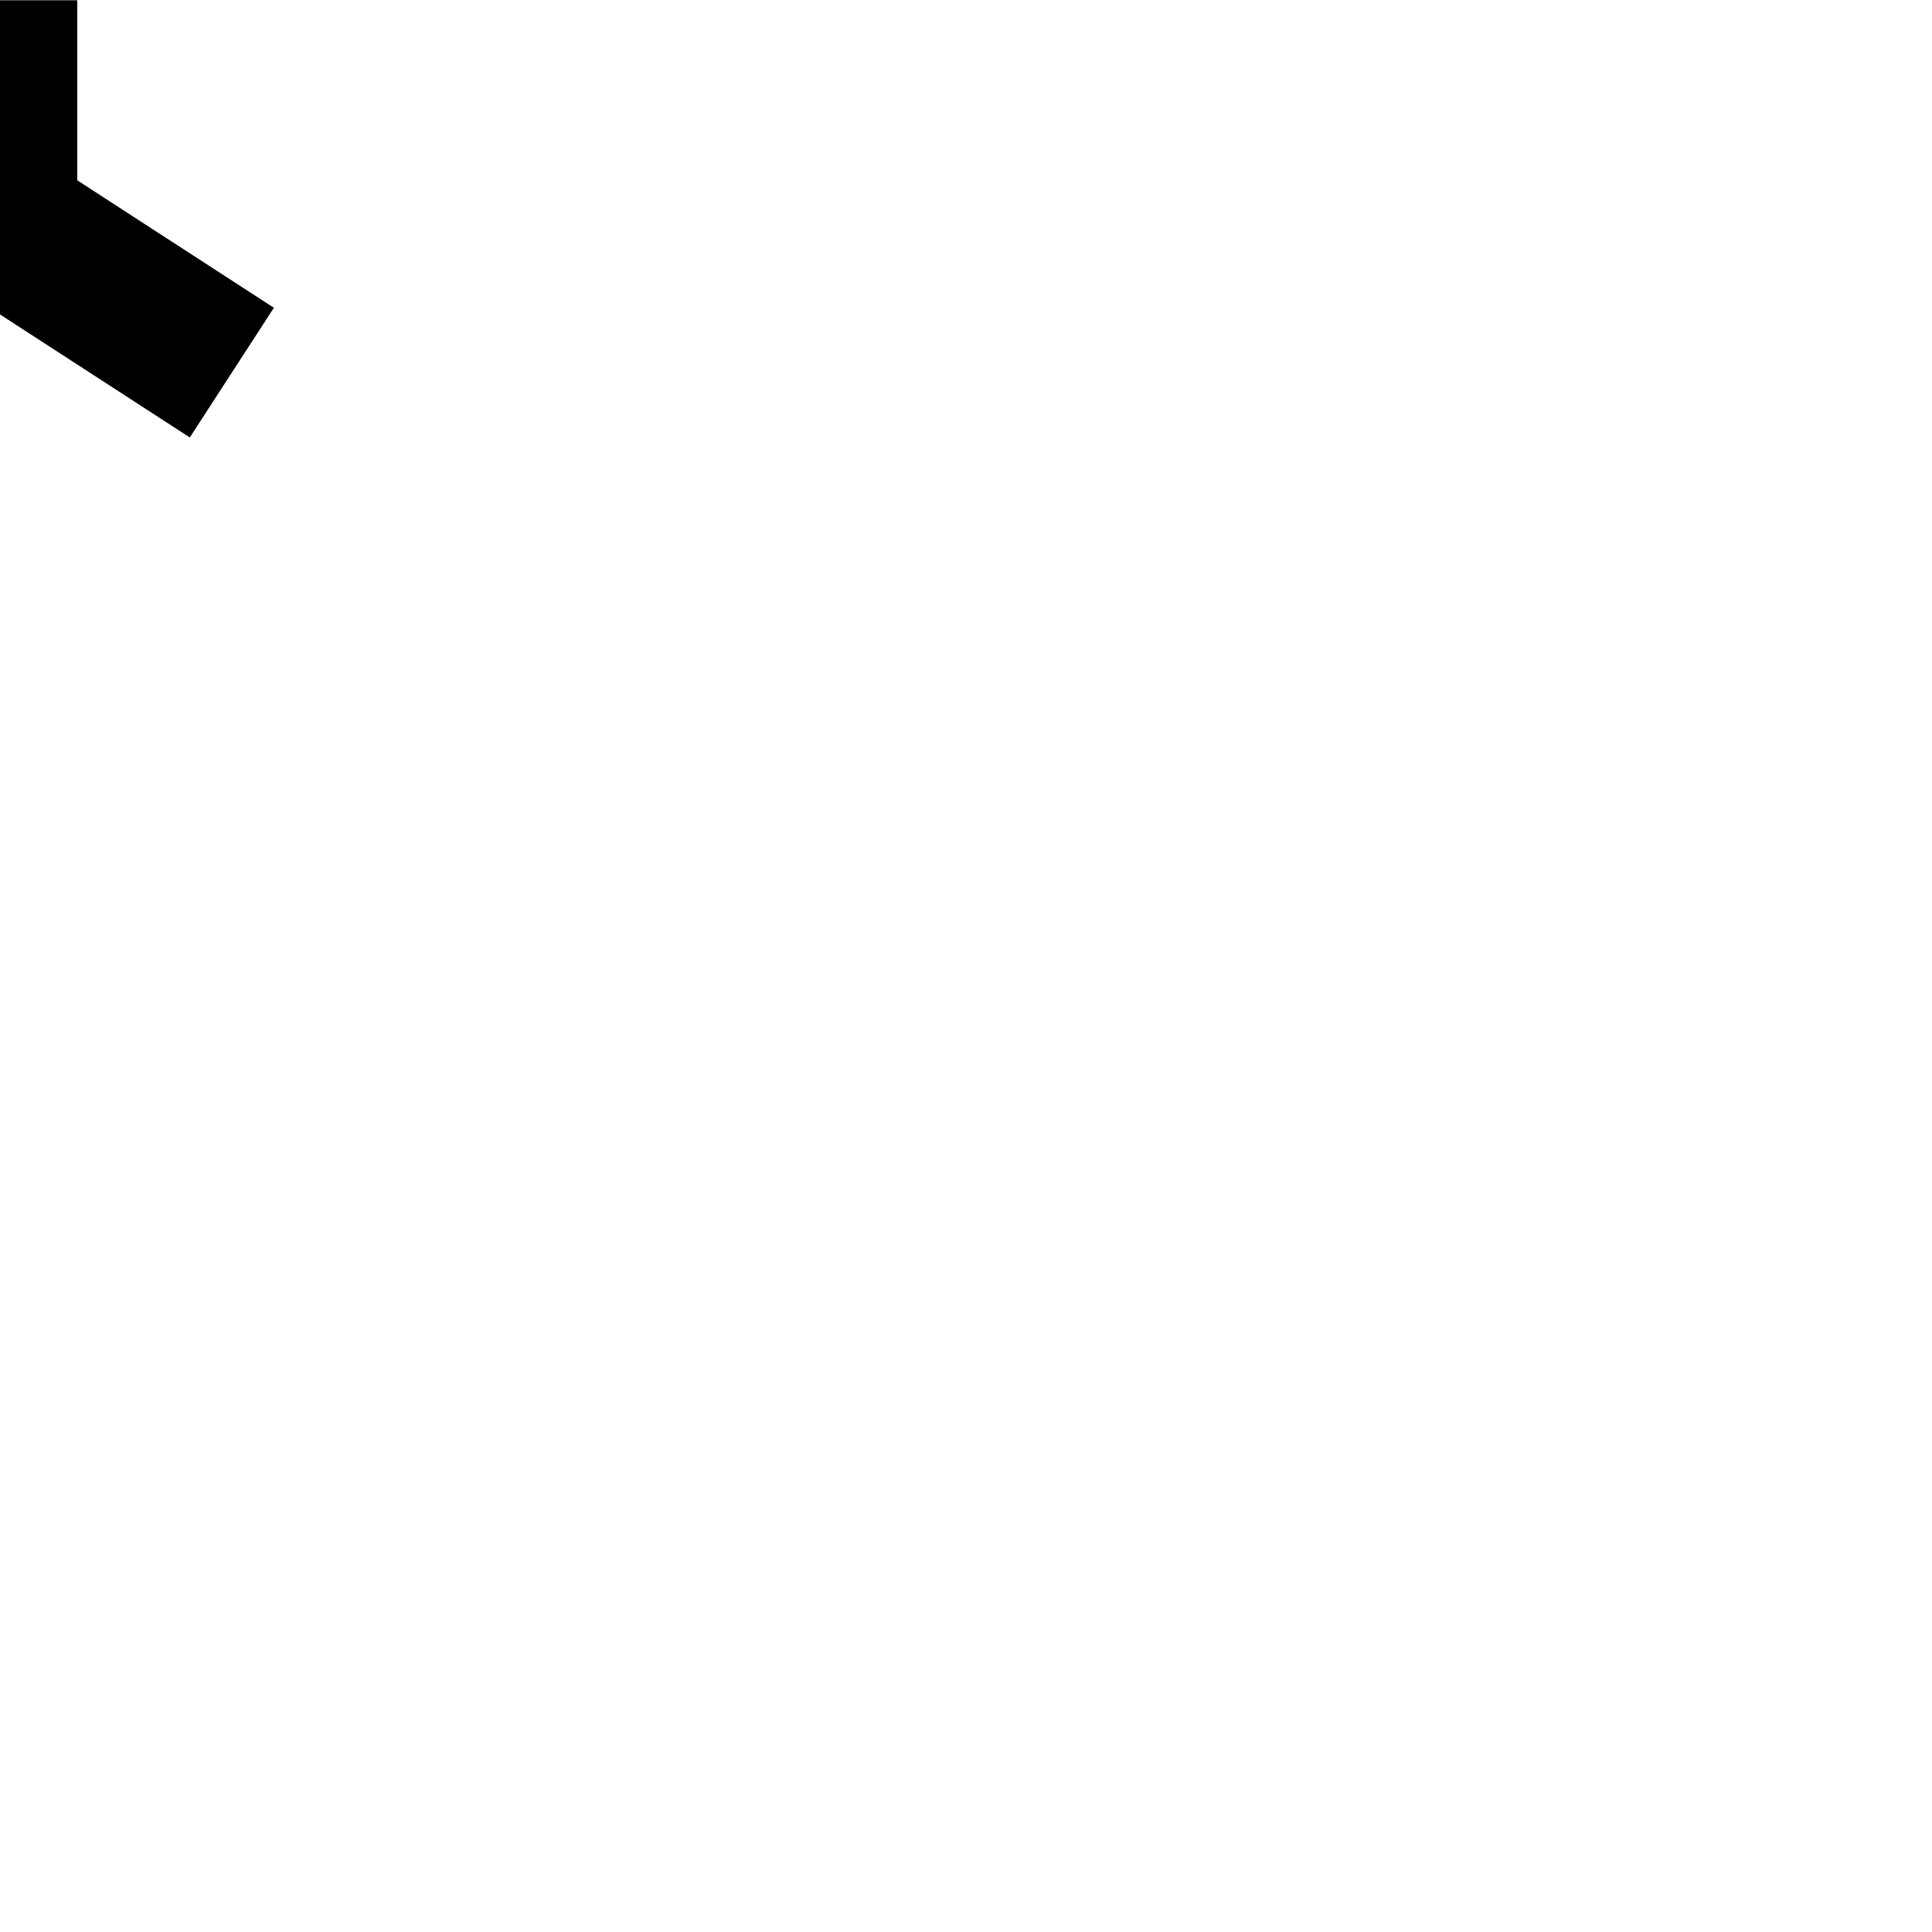
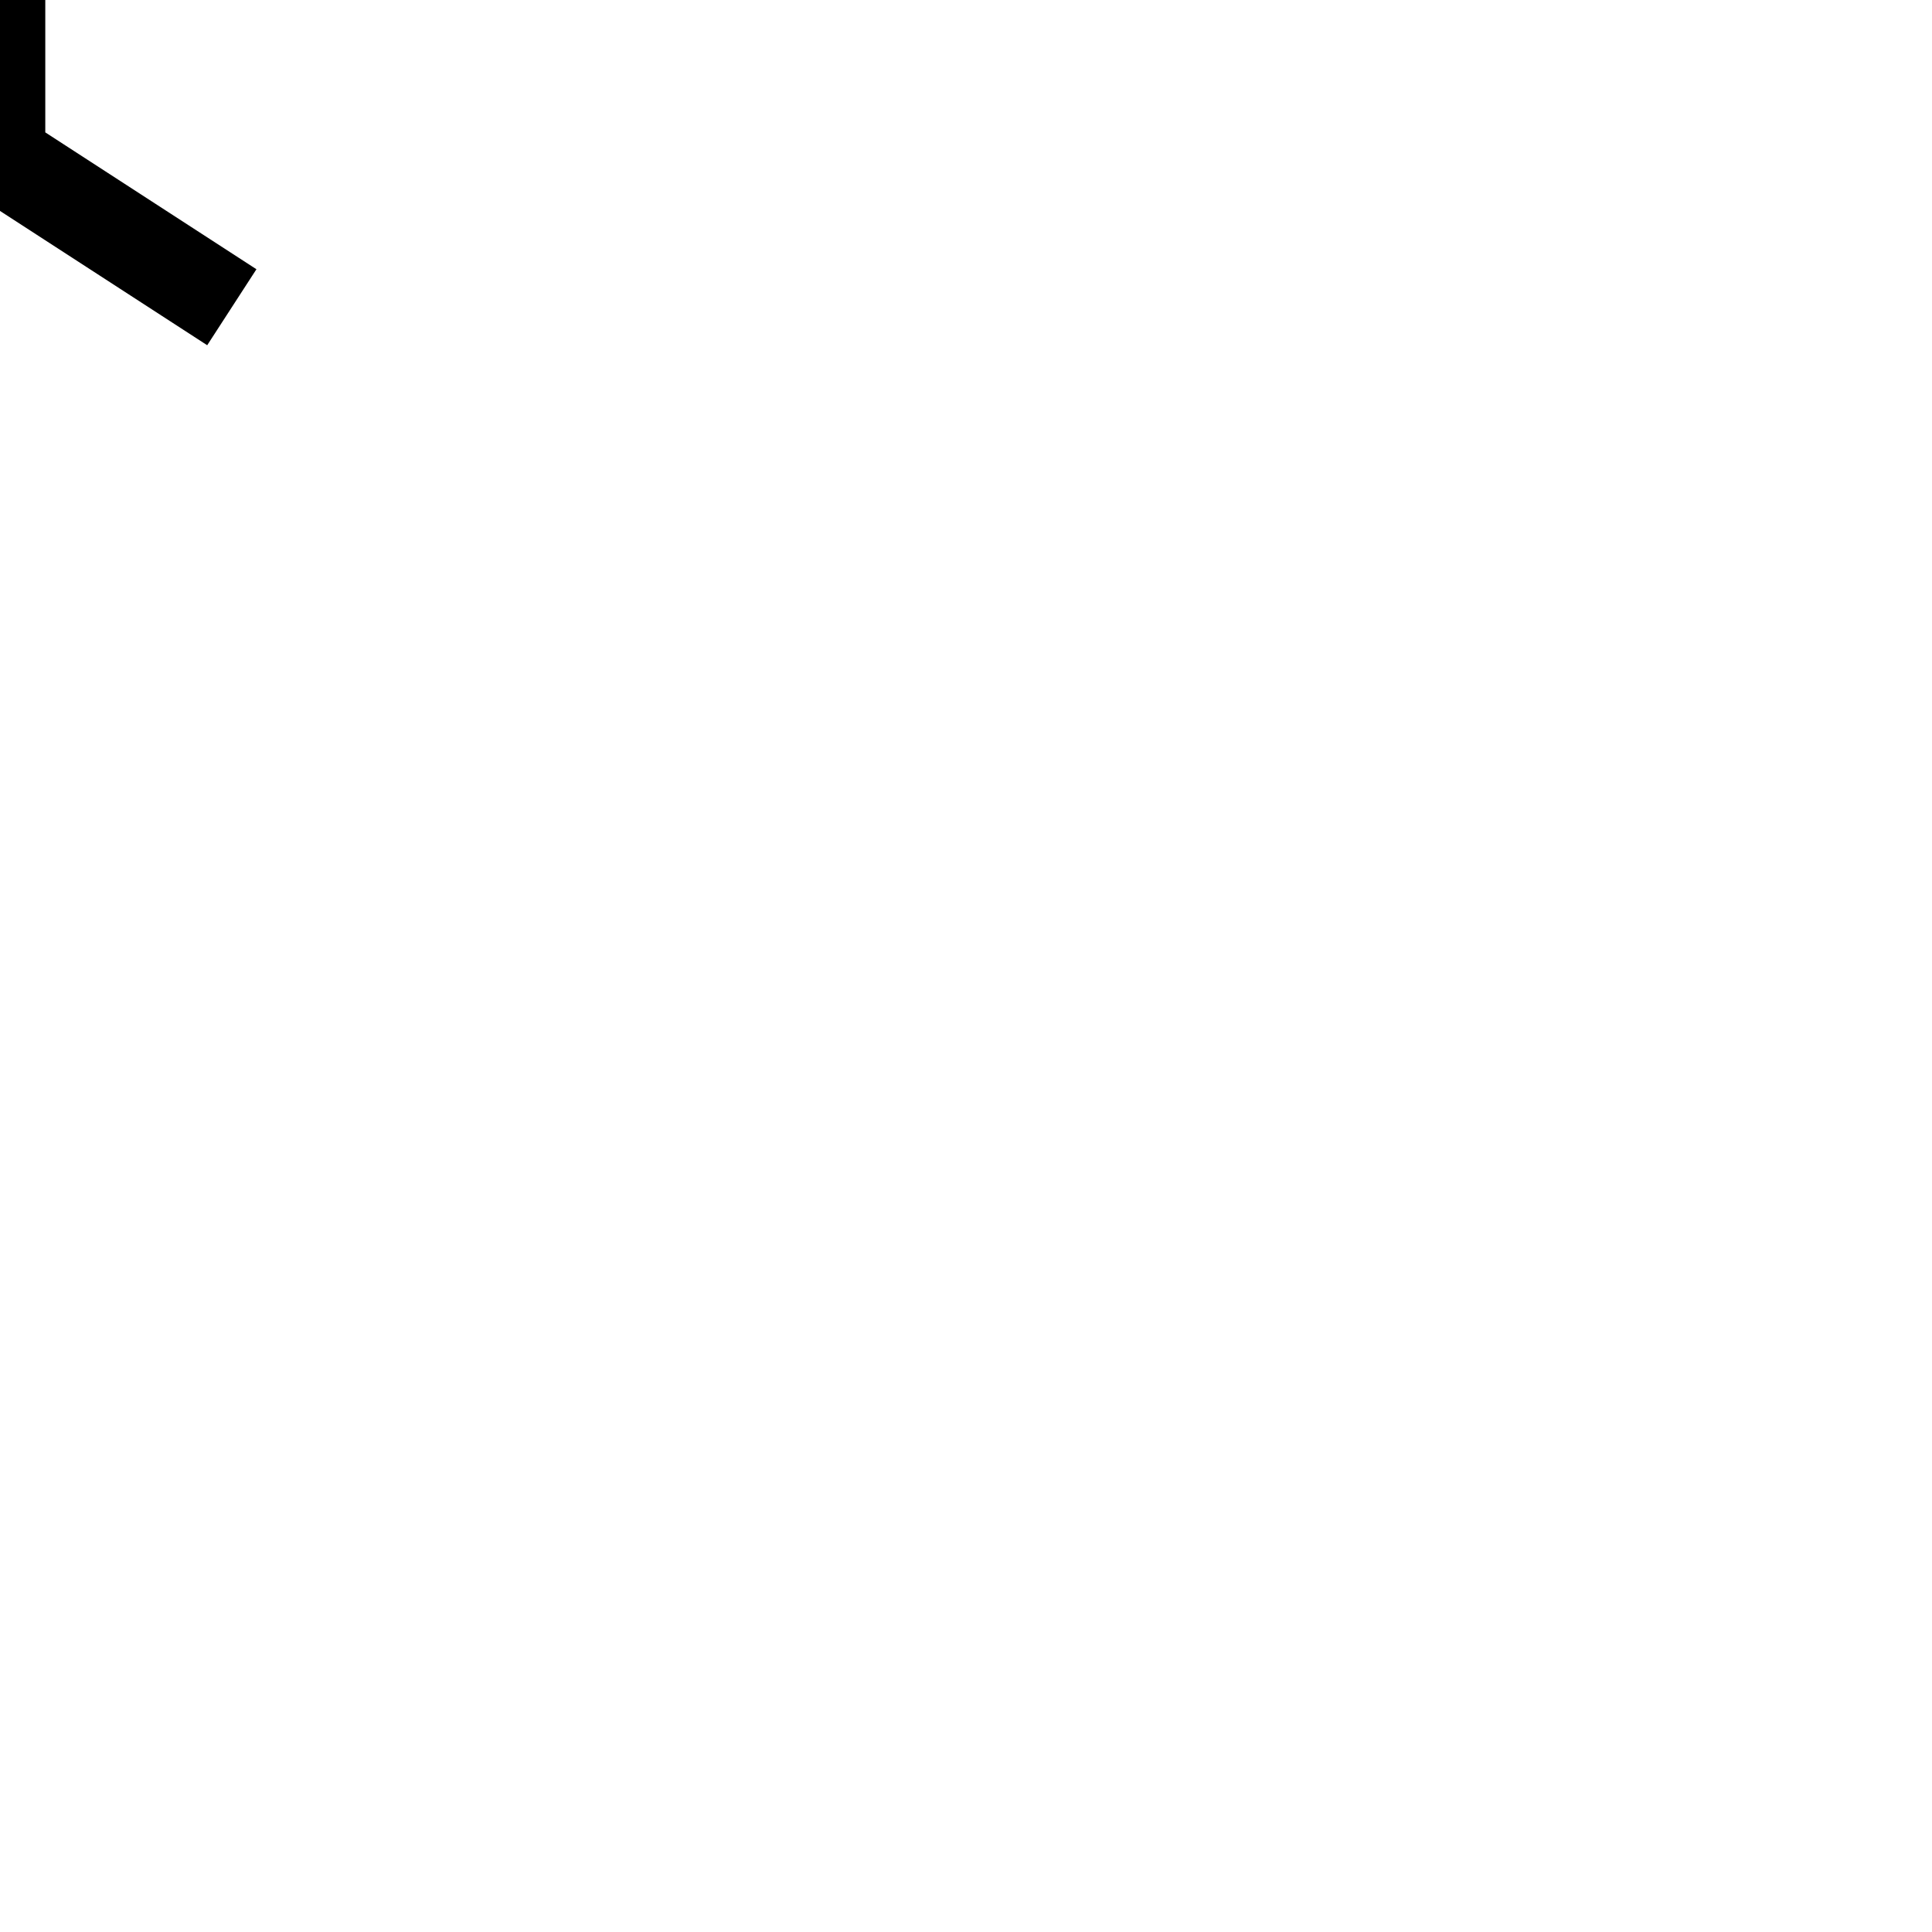
<svg xmlns="http://www.w3.org/2000/svg" width="100" height="100" viewBox="0 0 100 100" version="1.1" id="svg1035">
-   <defs id="defs1032">
-     <rect x="31.003" y="39.823" width="63.609" height="53.988" id="rect1513" />
-   </defs>
+   <defs id="defs1032" />
  <g id="layer1">
-     <path style="color:#000000;mix-blend-mode:darken;fill:#000000;stroke-linejoin:bevel;-inkscape-stroke:none" d="m -10.404,-0.014 -4.309,6.754 0.043,0.027 L 9.824,22.643 14.176,15.93 4,9.334 V 0.014 l -8,-0.002 v 4.025 l -6.361,-4.024 z" id="path1160" />
-     <text xml:space="preserve" id="text1511" style="fill:#000000;stroke-width:9;font-size:48px;stroke-linejoin:round;stroke-linecap:round;white-space:pre;shape-inside:url(#rect1513)" />
+     <path style="color:#000000;mix-blend-mode:darken;fill:#000000;stroke-linejoin:bevel;-inkscape-stroke:none" d="M -11.287,-1.982 -13.812,1.967 -13.787,1.982 10.725,17.869 13.273,13.936 2.344,6.852 V -1.975 h -4.688 v 5.629 l -8.92,-5.621 z" id="path1160" />
  </g>
</svg>
